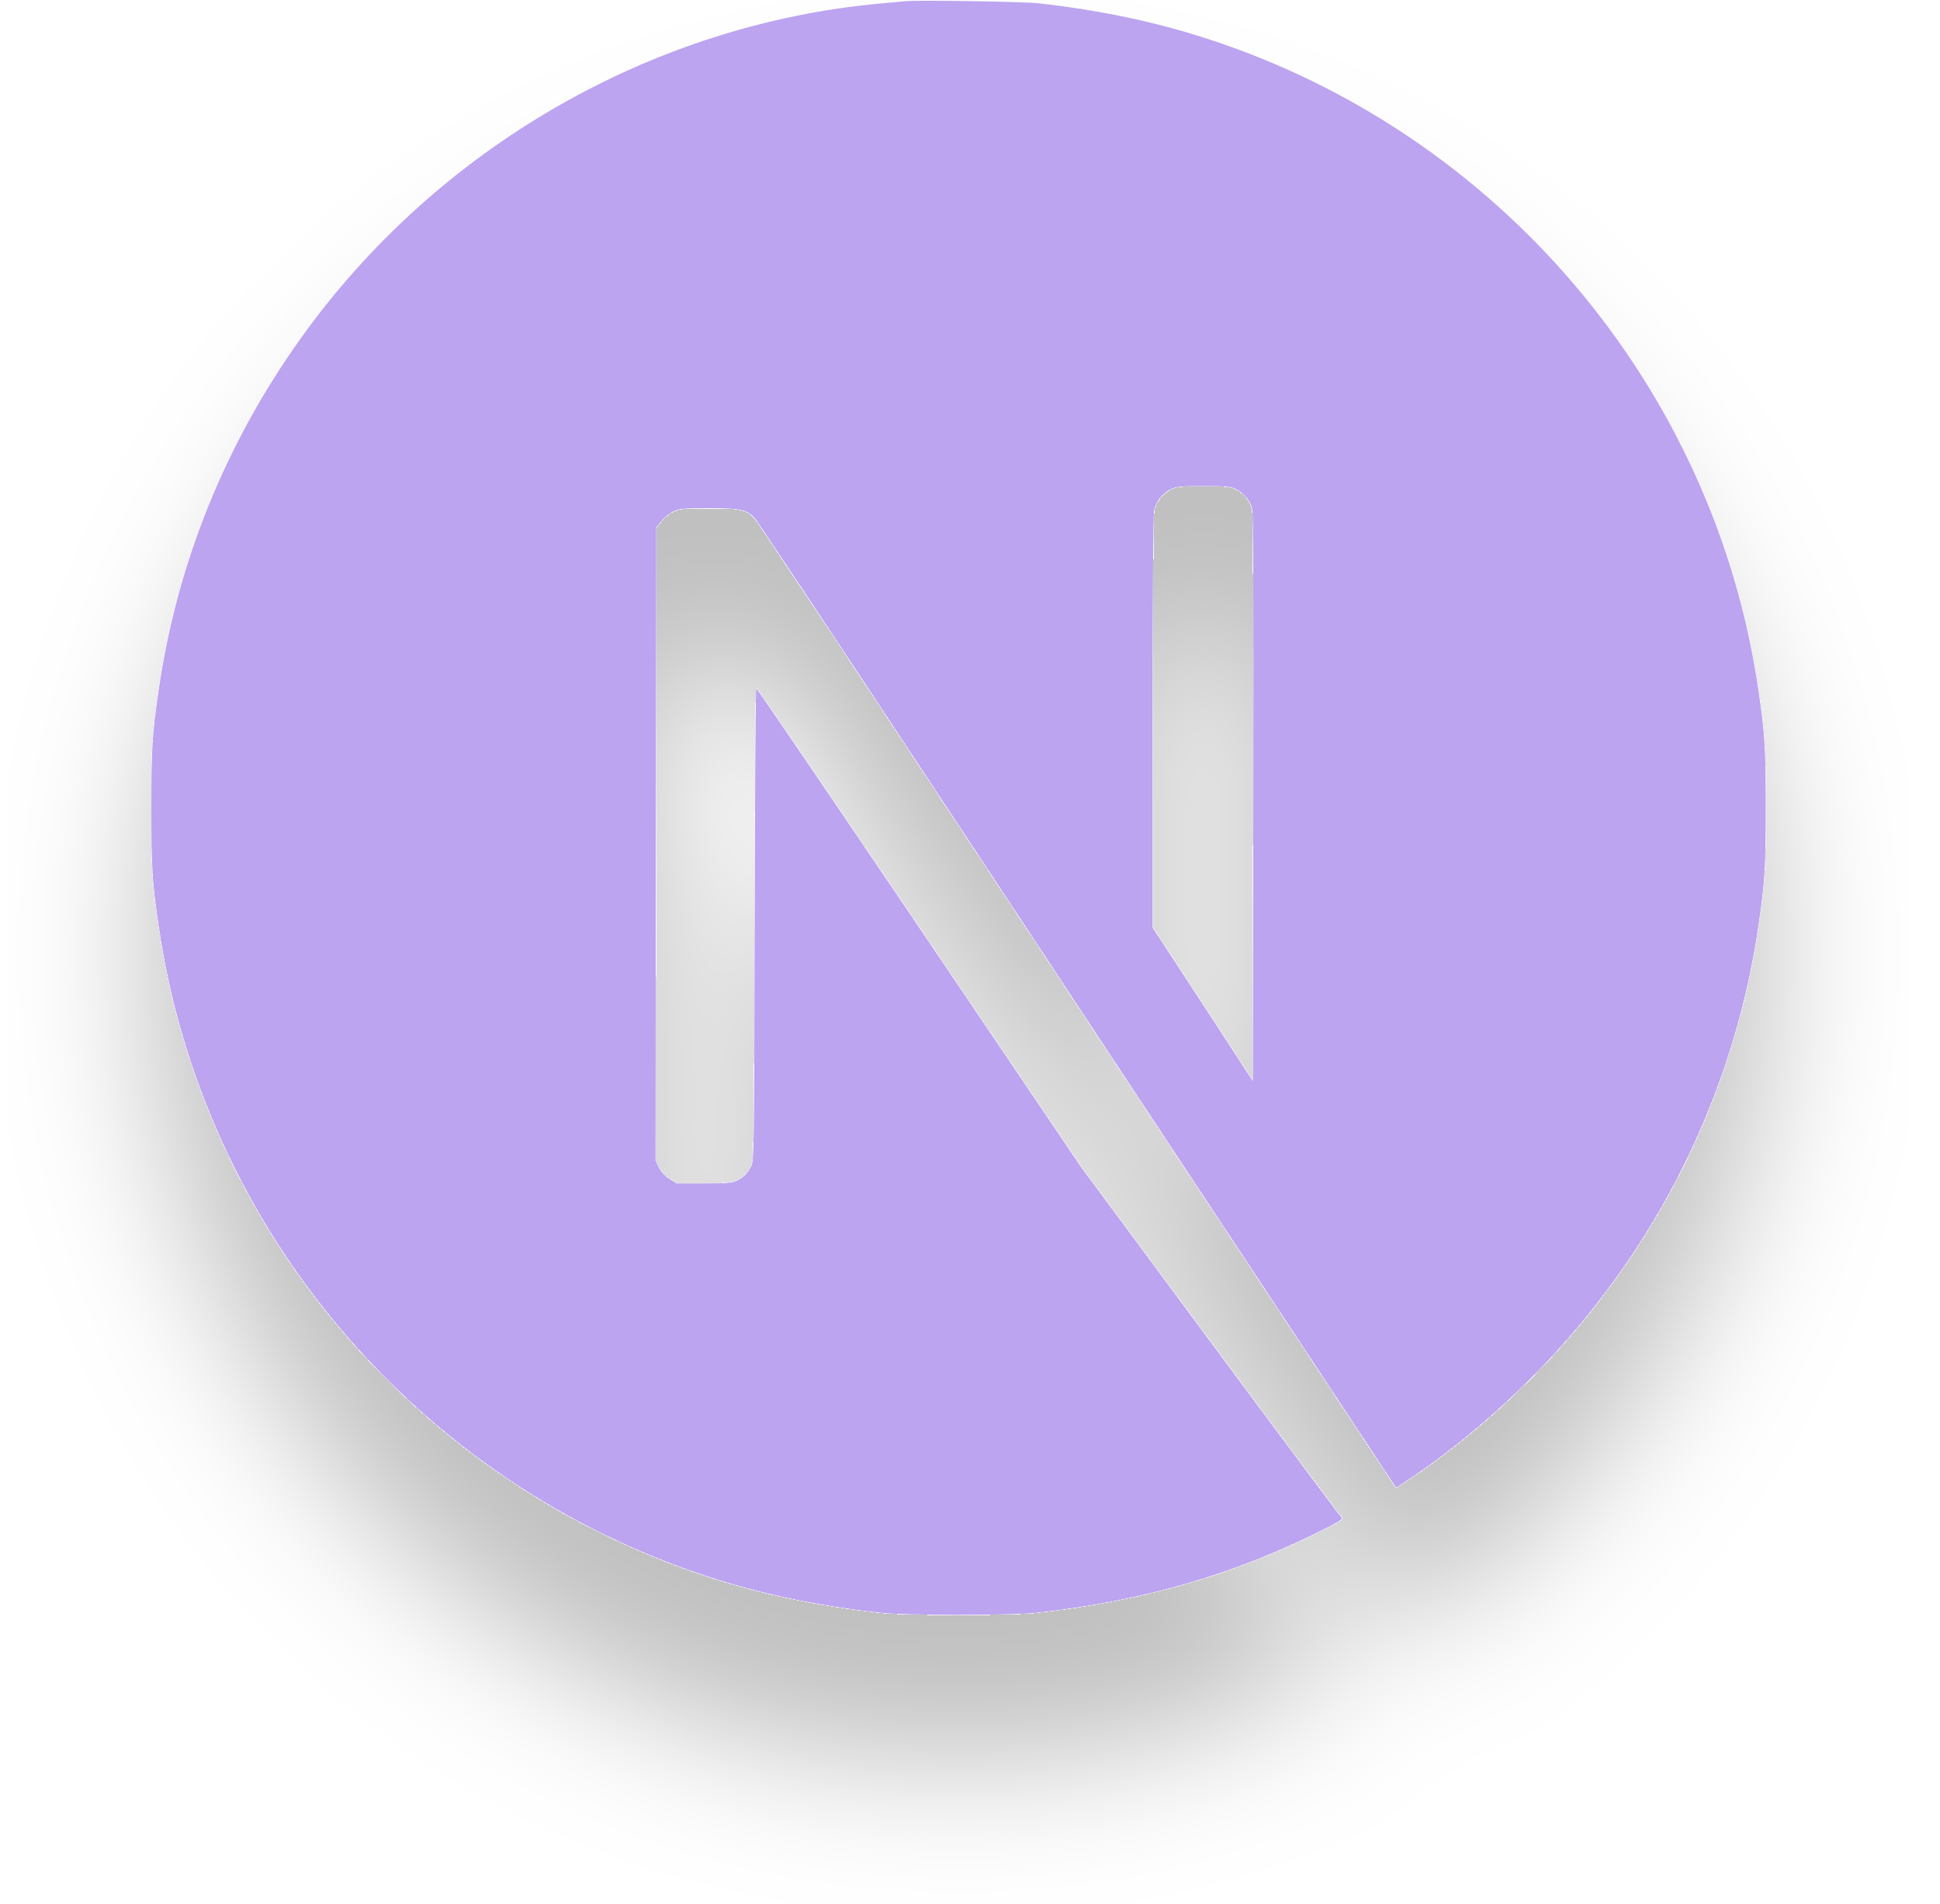
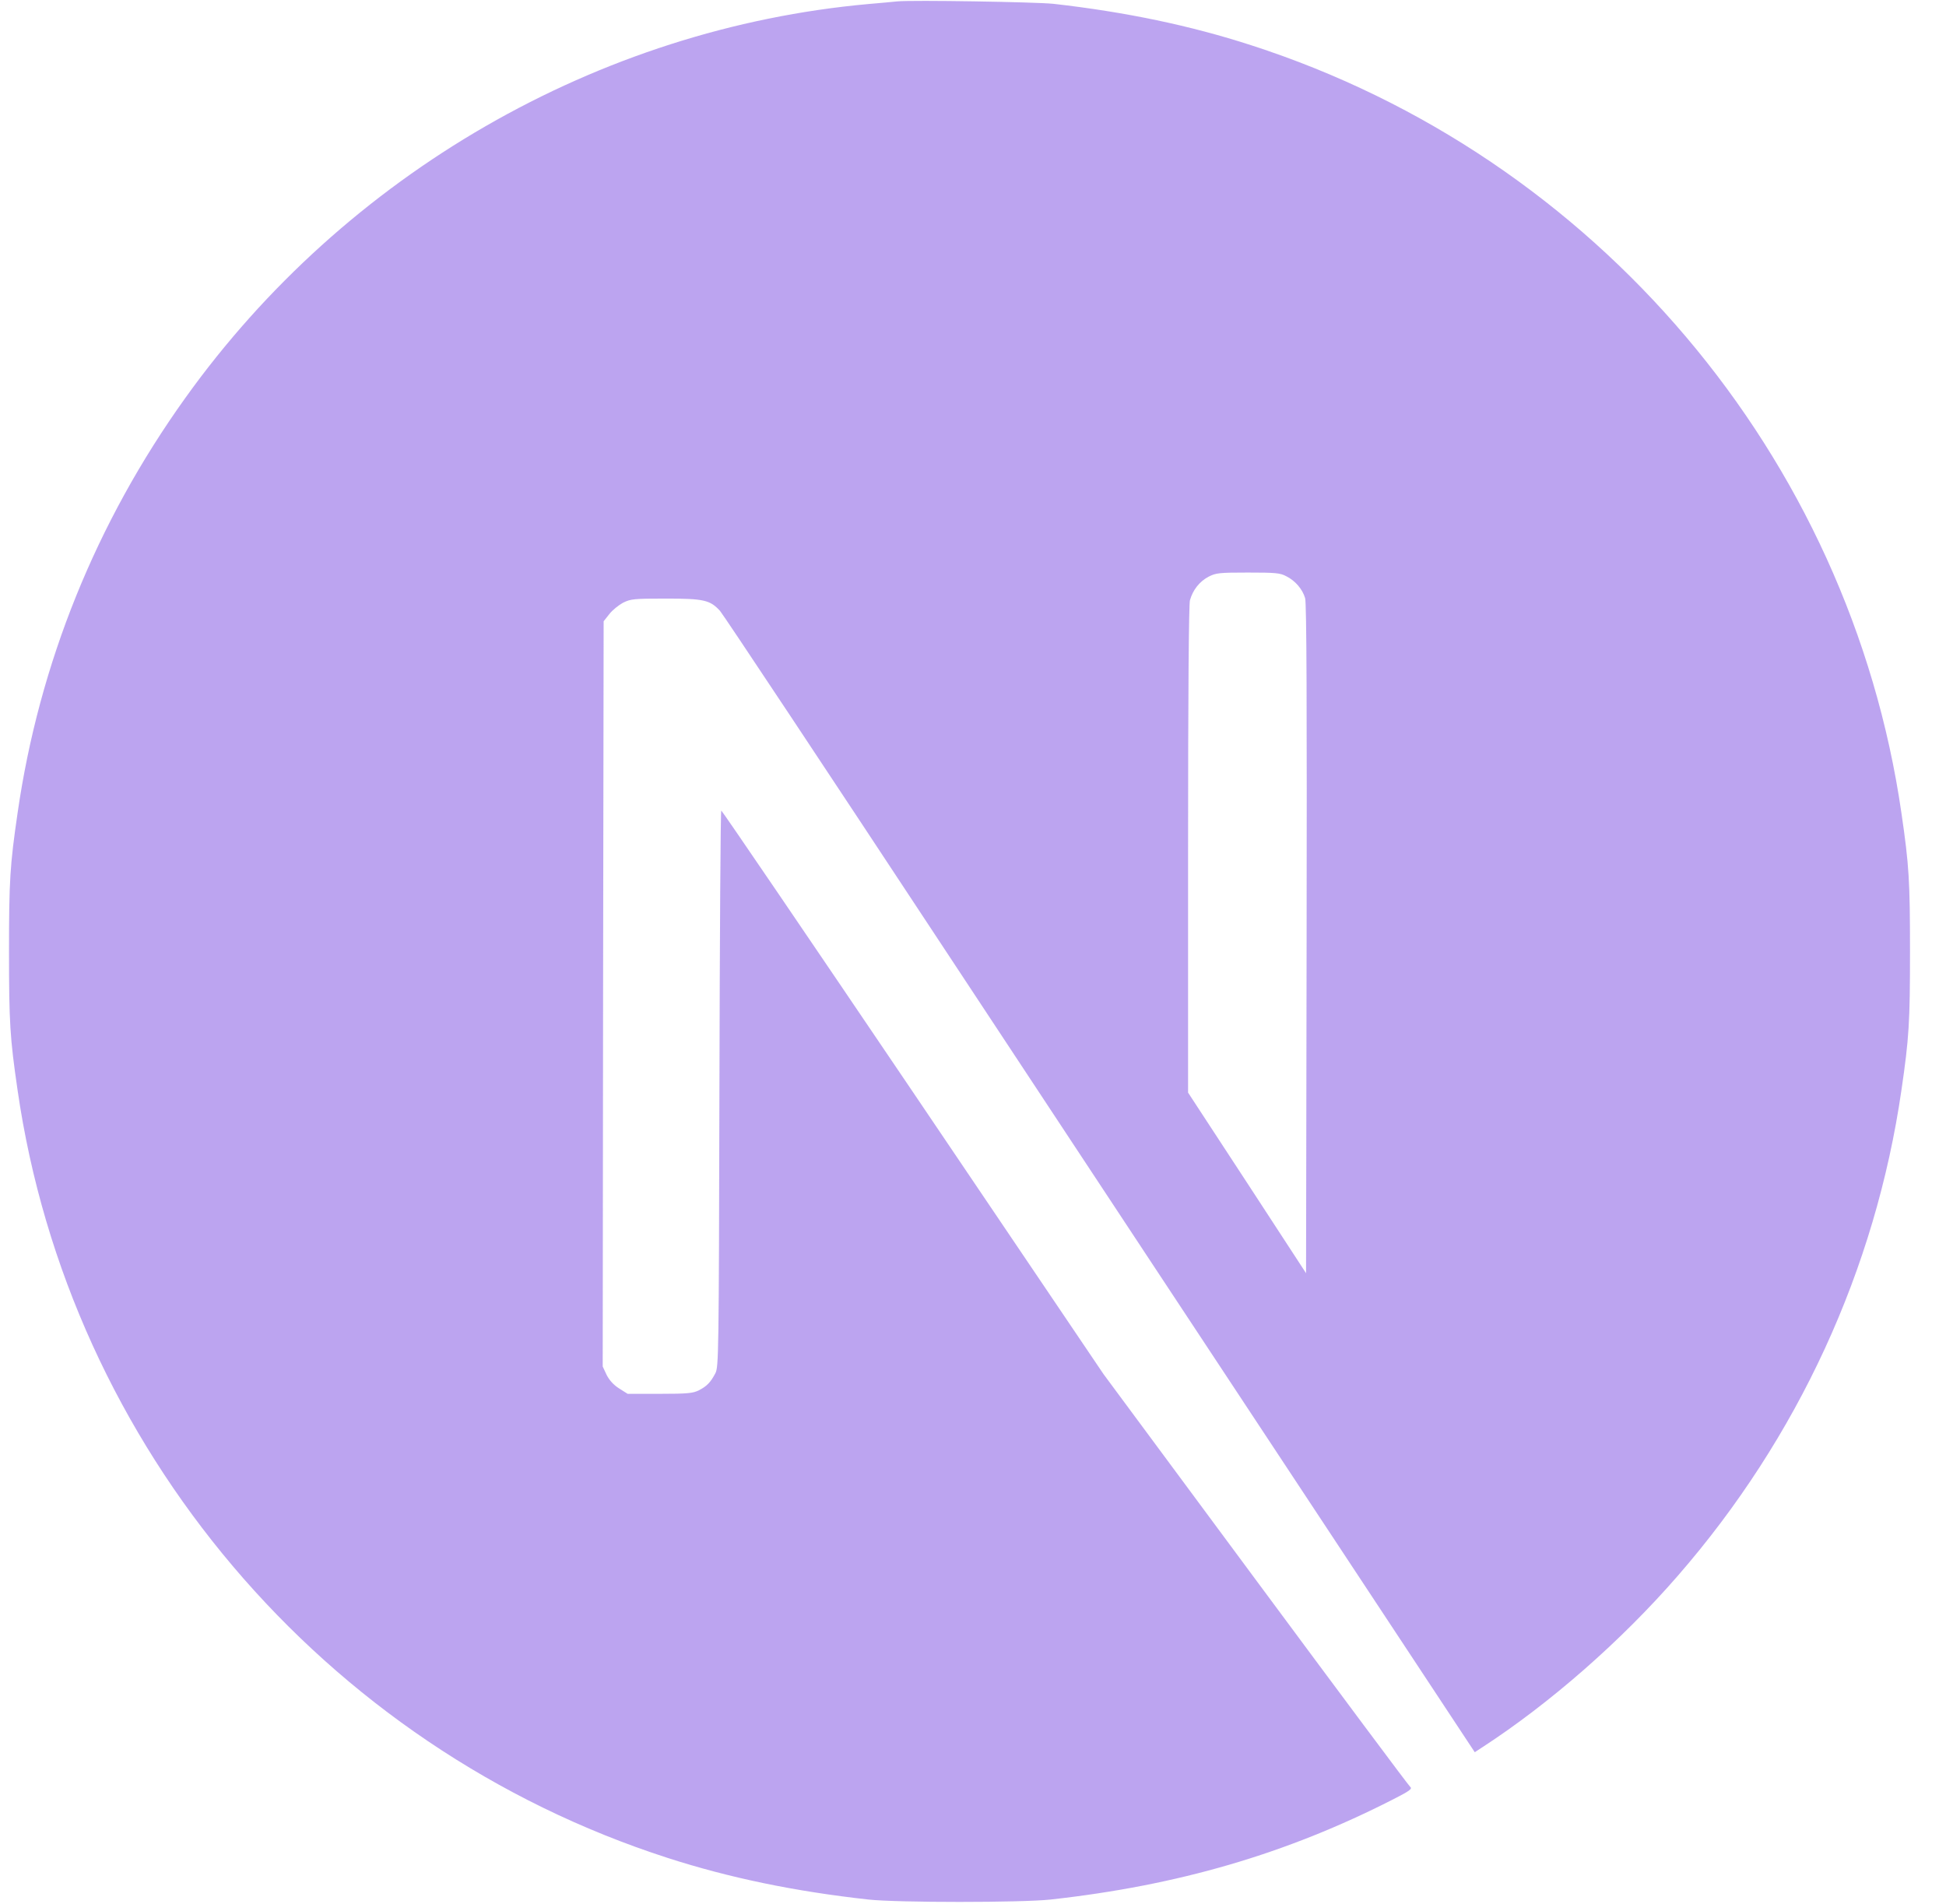
- <svg xmlns="http://www.w3.org/2000/svg" width="54" height="53" viewBox="0 0 54 53" fill="none">
-   <g filter="url(#filter0_d_21_5621)">
-     <path d="M25.209 0.033C25.113 0.042 24.805 0.073 24.529 0.095C18.146 0.67 12.168 4.113 8.381 9.405C6.273 12.348 4.924 15.686 4.415 19.221C4.235 20.456 4.213 20.82 4.213 22.494C4.213 24.167 4.235 24.531 4.415 25.765C5.636 34.202 11.641 41.291 19.785 43.917C21.243 44.387 22.78 44.708 24.529 44.901C25.209 44.976 28.152 44.976 28.833 44.901C31.851 44.567 34.407 43.821 36.929 42.534C37.315 42.336 37.39 42.284 37.337 42.24C37.302 42.213 35.655 40.004 33.678 37.334L30.085 32.481L25.583 25.818C23.105 22.155 21.067 19.16 21.05 19.16C21.032 19.156 21.014 22.116 21.006 25.73C20.992 32.059 20.988 32.314 20.909 32.463C20.795 32.678 20.707 32.766 20.522 32.863C20.382 32.933 20.259 32.946 19.596 32.946H18.836L18.634 32.819C18.502 32.736 18.405 32.626 18.339 32.498L18.247 32.301L18.256 23.495L18.269 14.685L18.405 14.513C18.476 14.421 18.625 14.303 18.73 14.245C18.91 14.158 18.981 14.149 19.741 14.149C20.637 14.149 20.786 14.184 21.019 14.439C21.085 14.509 23.523 18.181 26.439 22.603C29.356 27.026 33.344 33.065 35.303 36.029L38.861 41.418L39.042 41.3C40.636 40.263 42.323 38.788 43.658 37.25C46.5 33.987 48.332 30.008 48.947 25.765C49.127 24.531 49.149 24.167 49.149 22.494C49.149 20.82 49.127 20.456 48.947 19.221C47.726 10.785 41.721 3.696 33.577 1.07C32.141 0.604 30.612 0.283 28.899 0.09C28.477 0.046 25.574 -0.002 25.209 0.033ZM34.407 13.622C34.618 13.727 34.79 13.929 34.851 14.14C34.886 14.254 34.895 16.696 34.886 22.199L34.873 30.096L33.481 27.961L32.084 25.827V20.087C32.084 16.375 32.101 14.289 32.128 14.188C32.198 13.942 32.352 13.749 32.562 13.635C32.743 13.543 32.809 13.534 33.498 13.534C34.148 13.534 34.263 13.543 34.407 13.622Z" fill="#7B4AE2" fill-opacity="0.5" />
-   </g>
-   <defs>
-     <filter id="filter0_d_21_5621" x="0.213" y="0.021" width="52.936" height="52.936" filterUnits="userSpaceOnUse" color-interpolation-filters="sRGB">
-       <feFlood flood-opacity="0" result="BackgroundImageFix" />
-       <feColorMatrix in="SourceAlpha" type="matrix" values="0 0 0 0 0 0 0 0 0 0 0 0 0 0 0 0 0 0 127 0" result="hardAlpha" />
-       <feOffset dy="4" />
-       <feGaussianBlur stdDeviation="2" />
-       <feComposite in2="hardAlpha" operator="out" />
-       <feColorMatrix type="matrix" values="0 0 0 0 0 0 0 0 0 0 0 0 0 0 0 0 0 0 0.25 0" />
-       <feBlend mode="normal" in2="BackgroundImageFix" result="effect1_dropShadow_21_5621" />
-       <feBlend mode="normal" in="SourceGraphic" in2="effect1_dropShadow_21_5621" result="shape" />
-     </filter>
-   </defs>
+ <svg xmlns="http://www.w3.org/2000/svg" width="46" height="45" viewBox="0 0 46 45" fill="none">
+   <path d="M21.209 0.033C21.113 0.042 20.805 0.073 20.529 0.095C14.146 0.67 8.168 4.113 4.381 9.406C2.273 12.348 0.924 15.686 0.415 19.222C0.235 20.456 0.213 20.82 0.213 22.494C0.213 24.167 0.235 24.532 0.415 25.766C1.636 34.203 7.641 41.291 15.784 43.918C17.243 44.388 18.78 44.708 20.529 44.901C21.209 44.976 24.152 44.976 24.833 44.901C27.851 44.568 30.407 43.821 32.929 42.534C33.315 42.337 33.39 42.284 33.337 42.24C33.302 42.214 31.655 40.004 29.678 37.334L26.085 32.481L21.583 25.818C19.105 22.155 17.067 19.16 17.05 19.16C17.032 19.156 17.014 22.116 17.006 25.731C16.992 32.059 16.988 32.314 16.909 32.463C16.795 32.679 16.707 32.767 16.522 32.863C16.382 32.933 16.259 32.947 15.596 32.947H14.836L14.634 32.819C14.502 32.736 14.405 32.626 14.339 32.499L14.247 32.301L14.256 23.495L14.269 14.685L14.405 14.514C14.476 14.421 14.625 14.303 14.73 14.246C14.91 14.158 14.981 14.149 15.741 14.149C16.637 14.149 16.786 14.184 17.019 14.439C17.085 14.509 19.523 18.181 22.439 22.604C25.356 27.026 29.344 33.065 31.303 36.03L34.861 41.419L35.042 41.3C36.636 40.264 38.323 38.788 39.658 37.251C42.5 33.987 44.332 30.008 44.947 25.766C45.127 24.532 45.149 24.167 45.149 22.494C45.149 20.82 45.127 20.456 44.947 19.222C43.726 10.785 37.721 3.696 29.577 1.07C28.141 0.604 26.612 0.284 24.899 0.09C24.477 0.047 21.574 -0.002 21.209 0.033ZM30.407 13.622C30.618 13.727 30.79 13.929 30.851 14.14C30.886 14.254 30.895 16.696 30.886 22.2L30.873 30.096L29.481 27.962L28.084 25.827V20.087C28.084 16.376 28.101 14.29 28.128 14.189C28.198 13.943 28.352 13.749 28.562 13.635C28.743 13.543 28.808 13.534 29.498 13.534C30.148 13.534 30.262 13.543 30.407 13.622Z" fill="#7B4AE2" fill-opacity="0.5" />
</svg>
